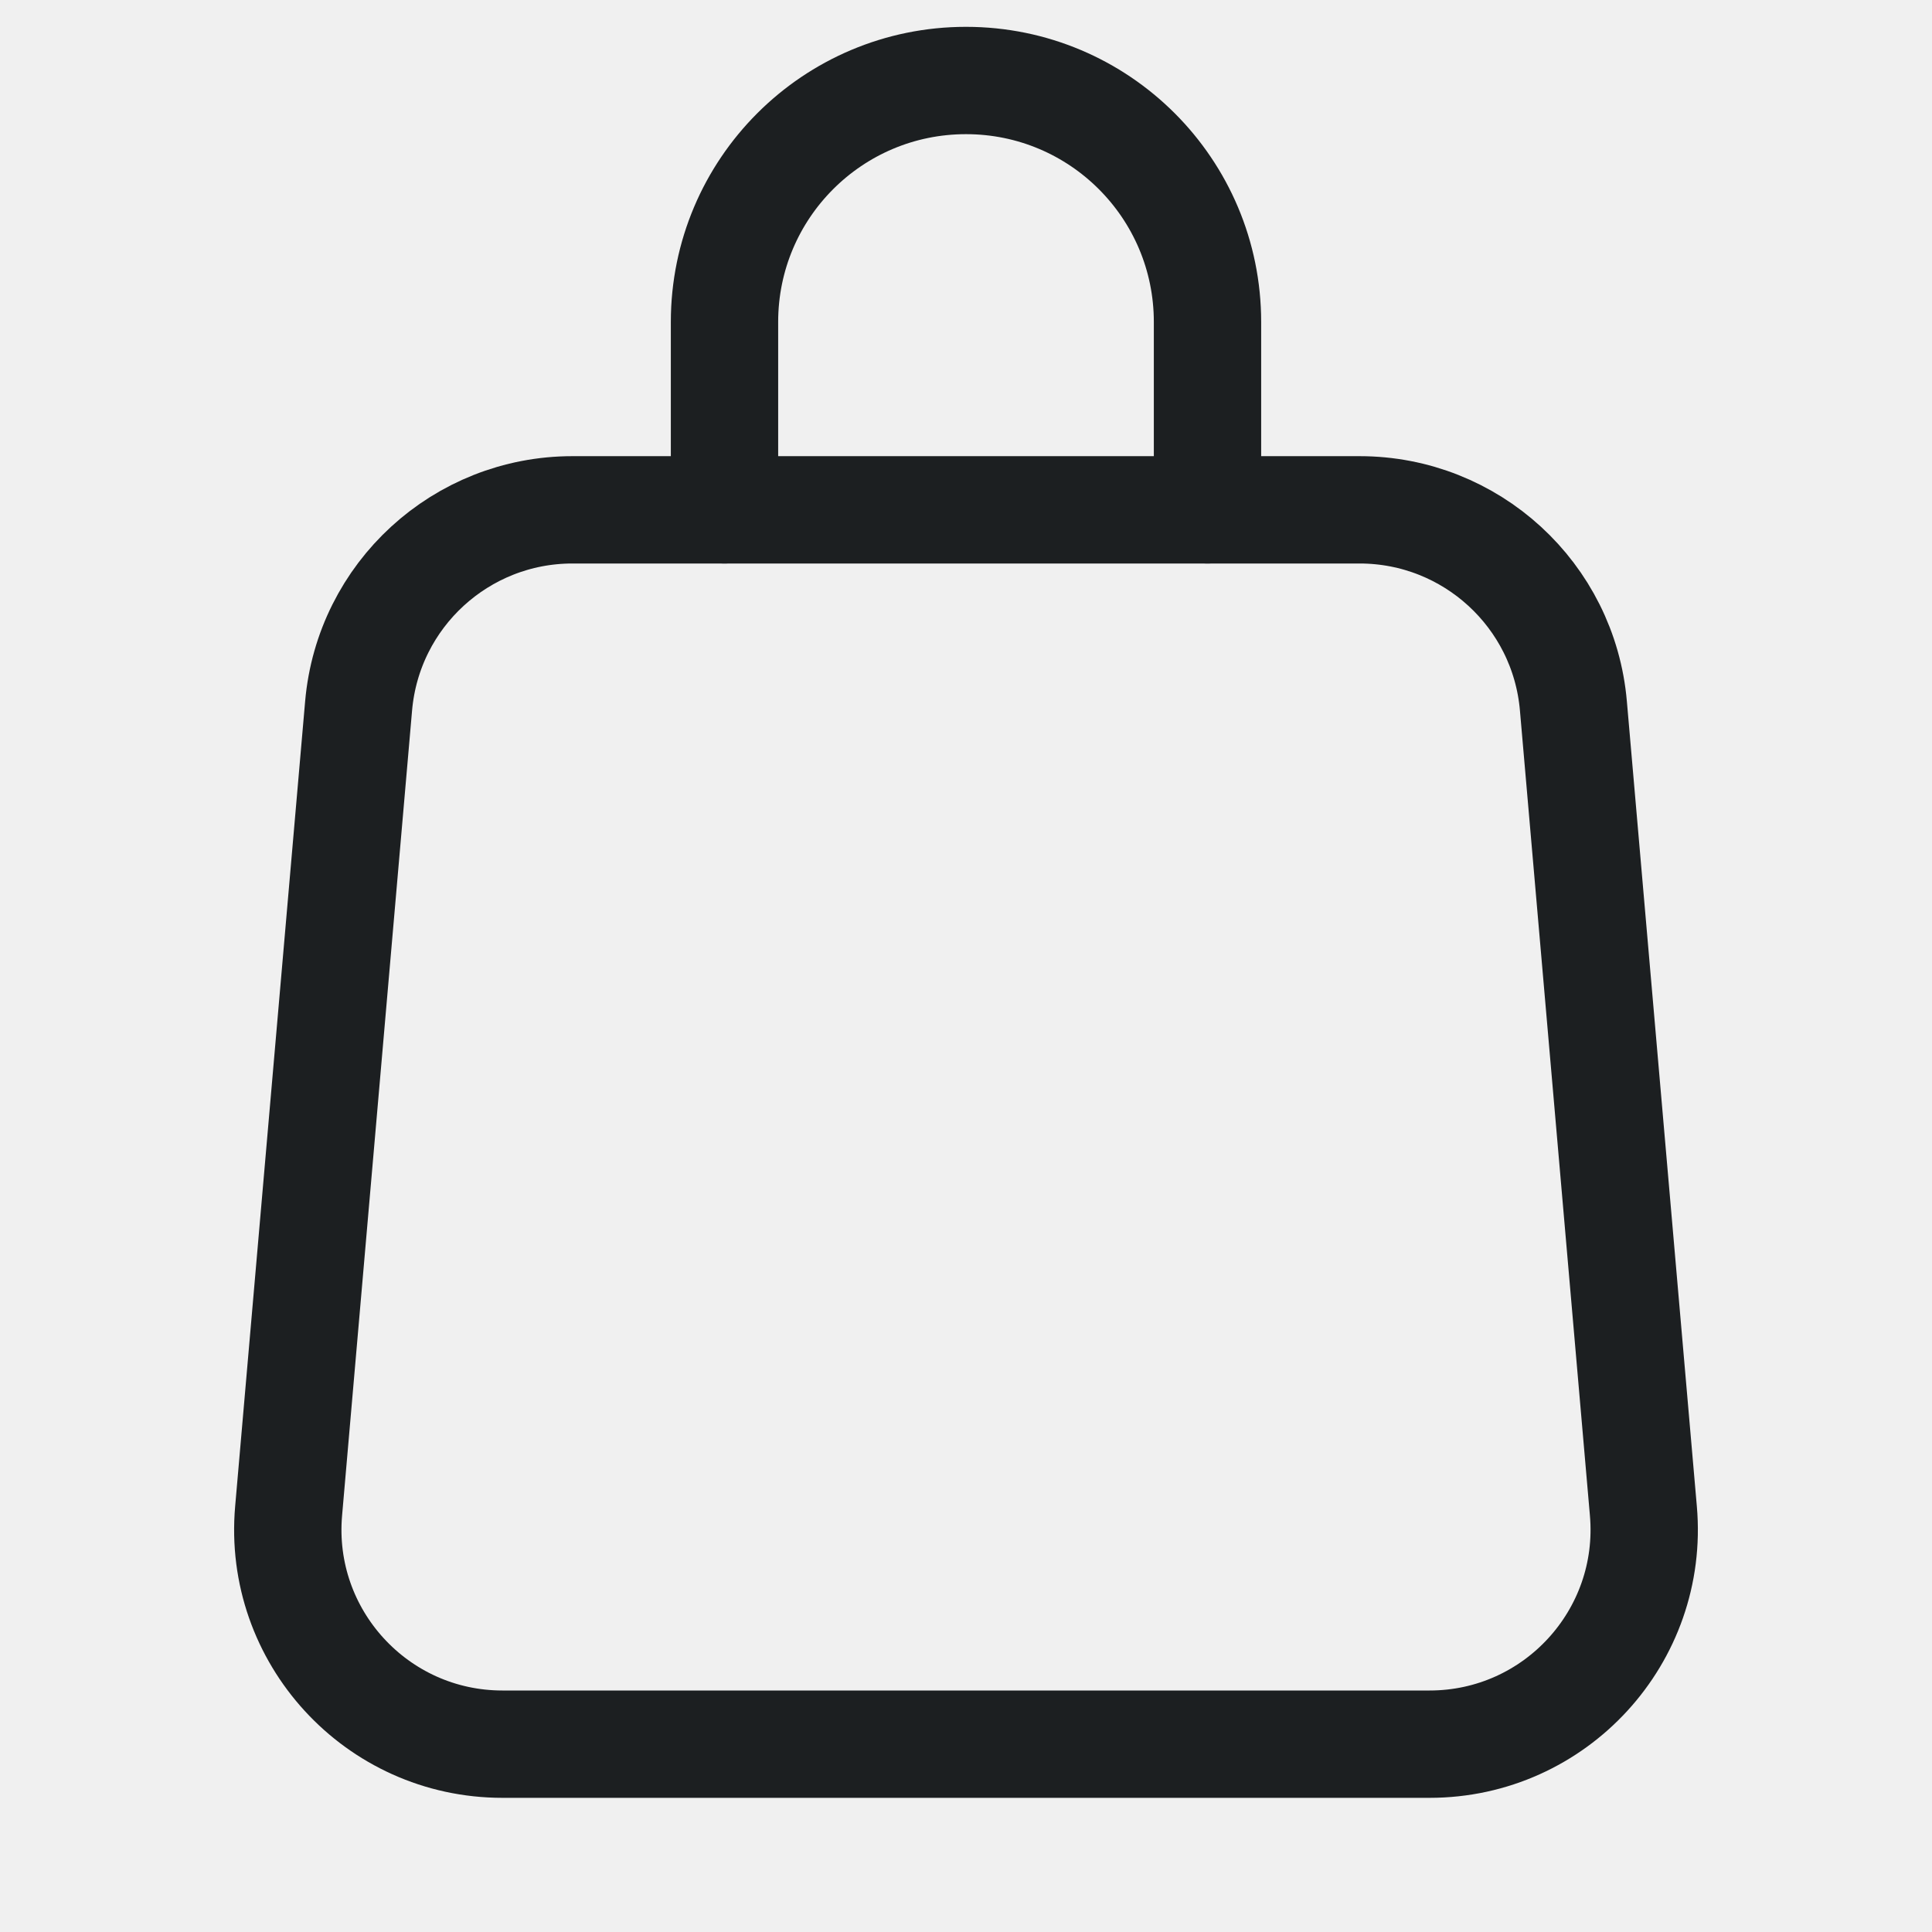
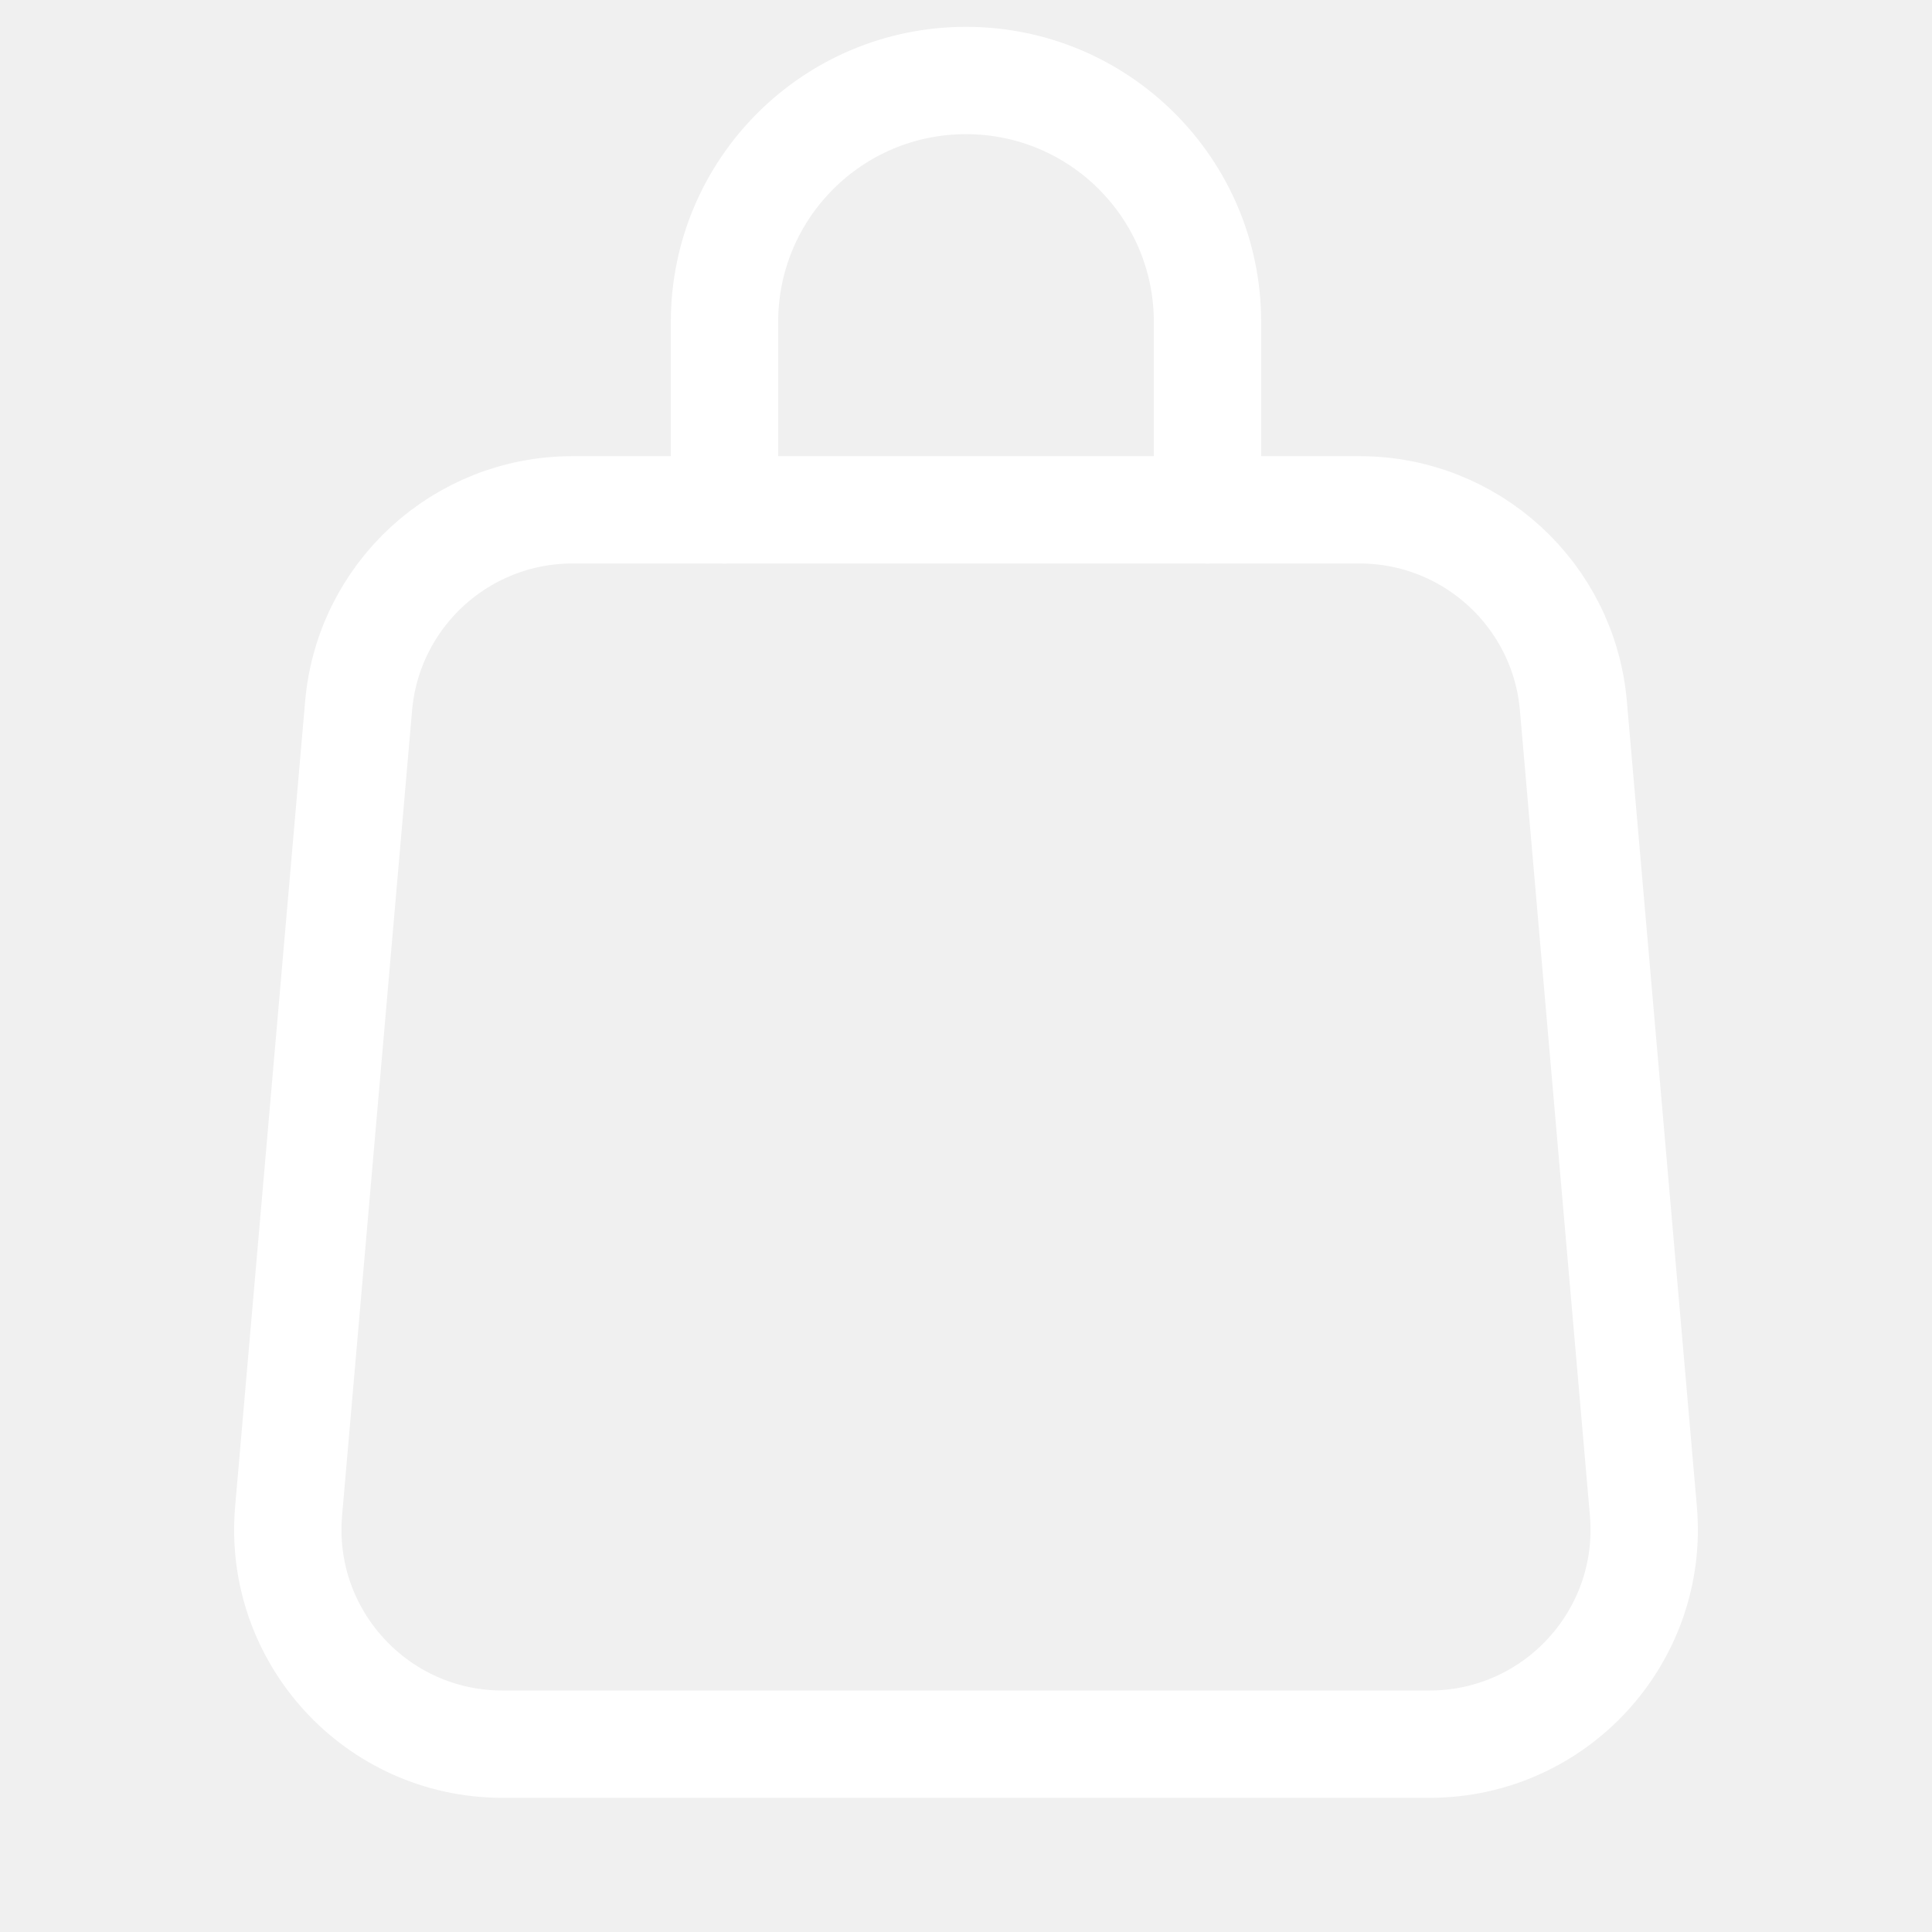
<svg xmlns="http://www.w3.org/2000/svg" x="0px" y="0px" width="18px" height="18px" viewBox="0 0 18 18">
-   <path d="M6.75,4.75v-1.75c0-1.243,1.007-2.25,2.25-2.25h0c1.243,0,2.25,1.007,2.25,2.25v1.75" fill="none" stroke="#1c1f21" stroke-linecap="round" stroke-linejoin="round" stroke-width="1" data-color="color-2" />
-   <path d="M5.334,4.75h7.333c1.037,0,1.903,.793,1.992,1.827l.652,7.5c.102,1.169-.82,2.173-1.992,2.173H4.681c-1.173,0-2.094-1.005-1.992-2.173l.652-7.5c.09-1.034,.955-1.827,1.992-1.827Z" fill="none" stroke="#1c1f21" stroke-linecap="round" stroke-linejoin="round" stroke-width="1" />
+   <path d="M6.75,4.75v-1.75c0-1.243,1.007-2.25,2.25-2.25h0c1.243,0,2.25,1.007,2.25,2.25v1.75" fill="none" stroke="white" stroke-linecap="round" stroke-linejoin="round" stroke-width="1" data-color="color-2" />
+   <path d="M5.334,4.75h7.333c1.037,0,1.903,.793,1.992,1.827l.652,7.5c.102,1.169-.82,2.173-1.992,2.173H4.681c-1.173,0-2.094-1.005-1.992-2.173l.652-7.5c.09-1.034,.955-1.827,1.992-1.827Z" fill="none" stroke="white" stroke-linecap="round" stroke-linejoin="round" stroke-width="1" />
</svg>
